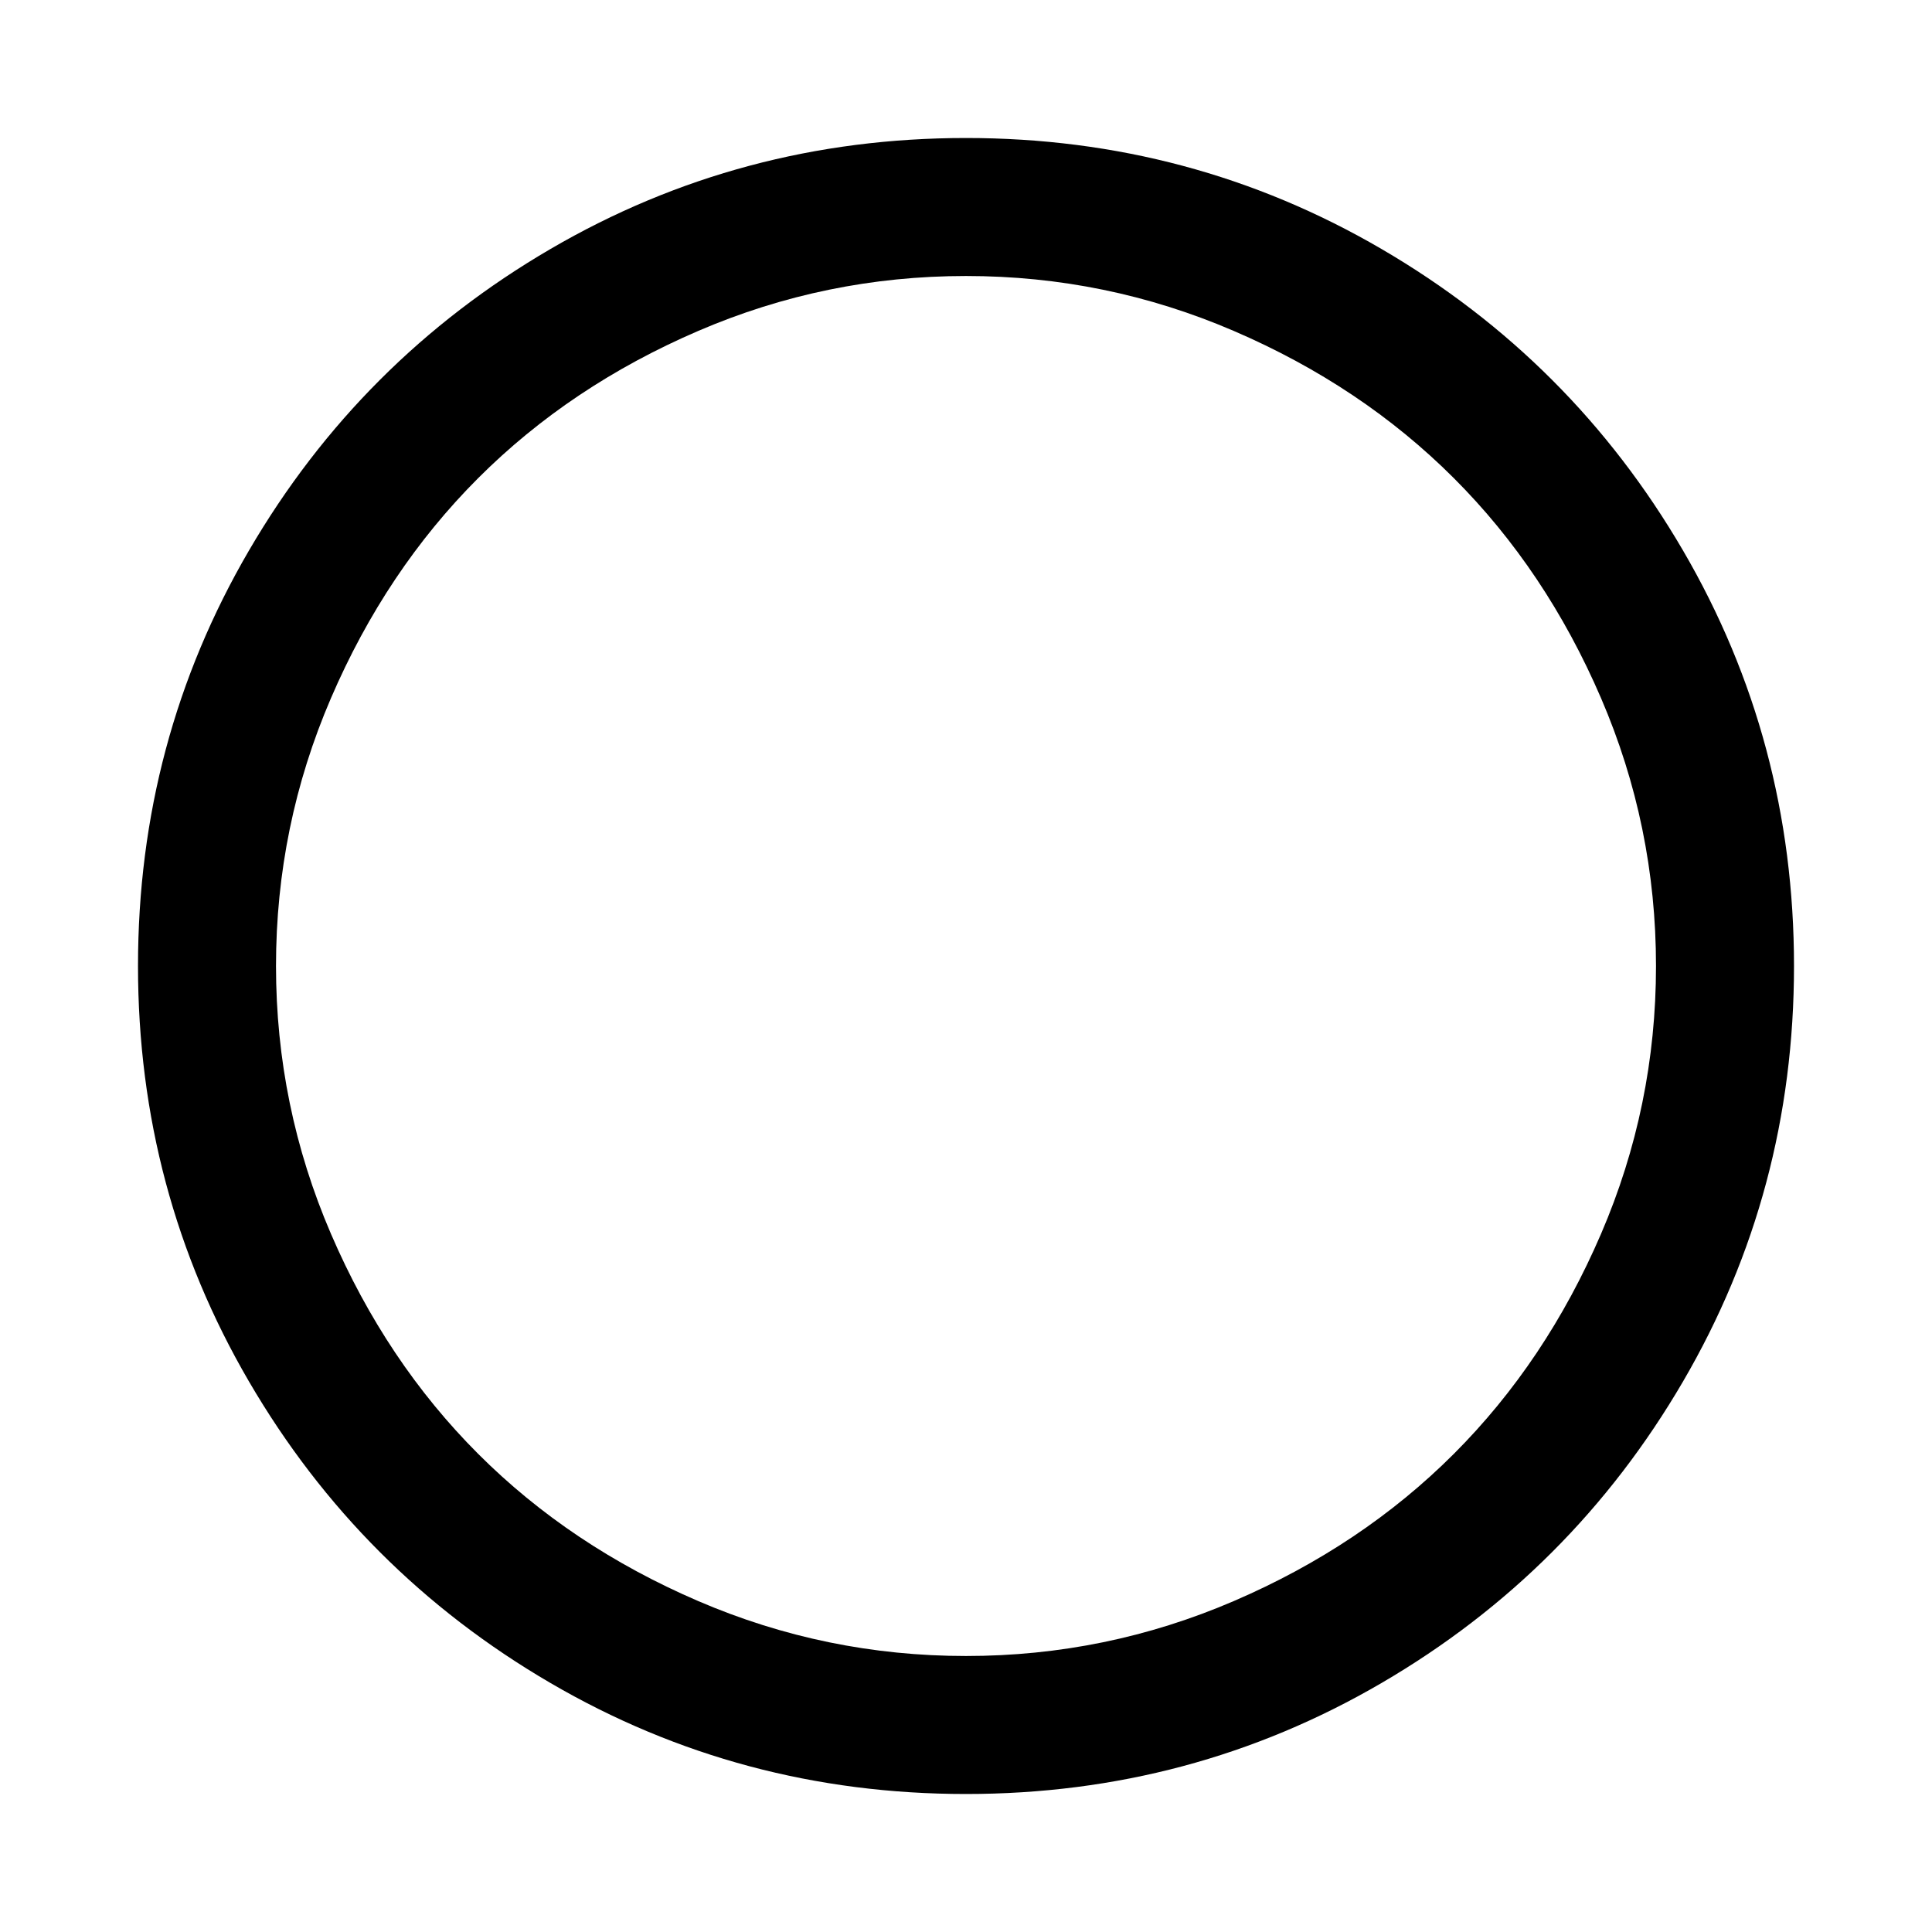
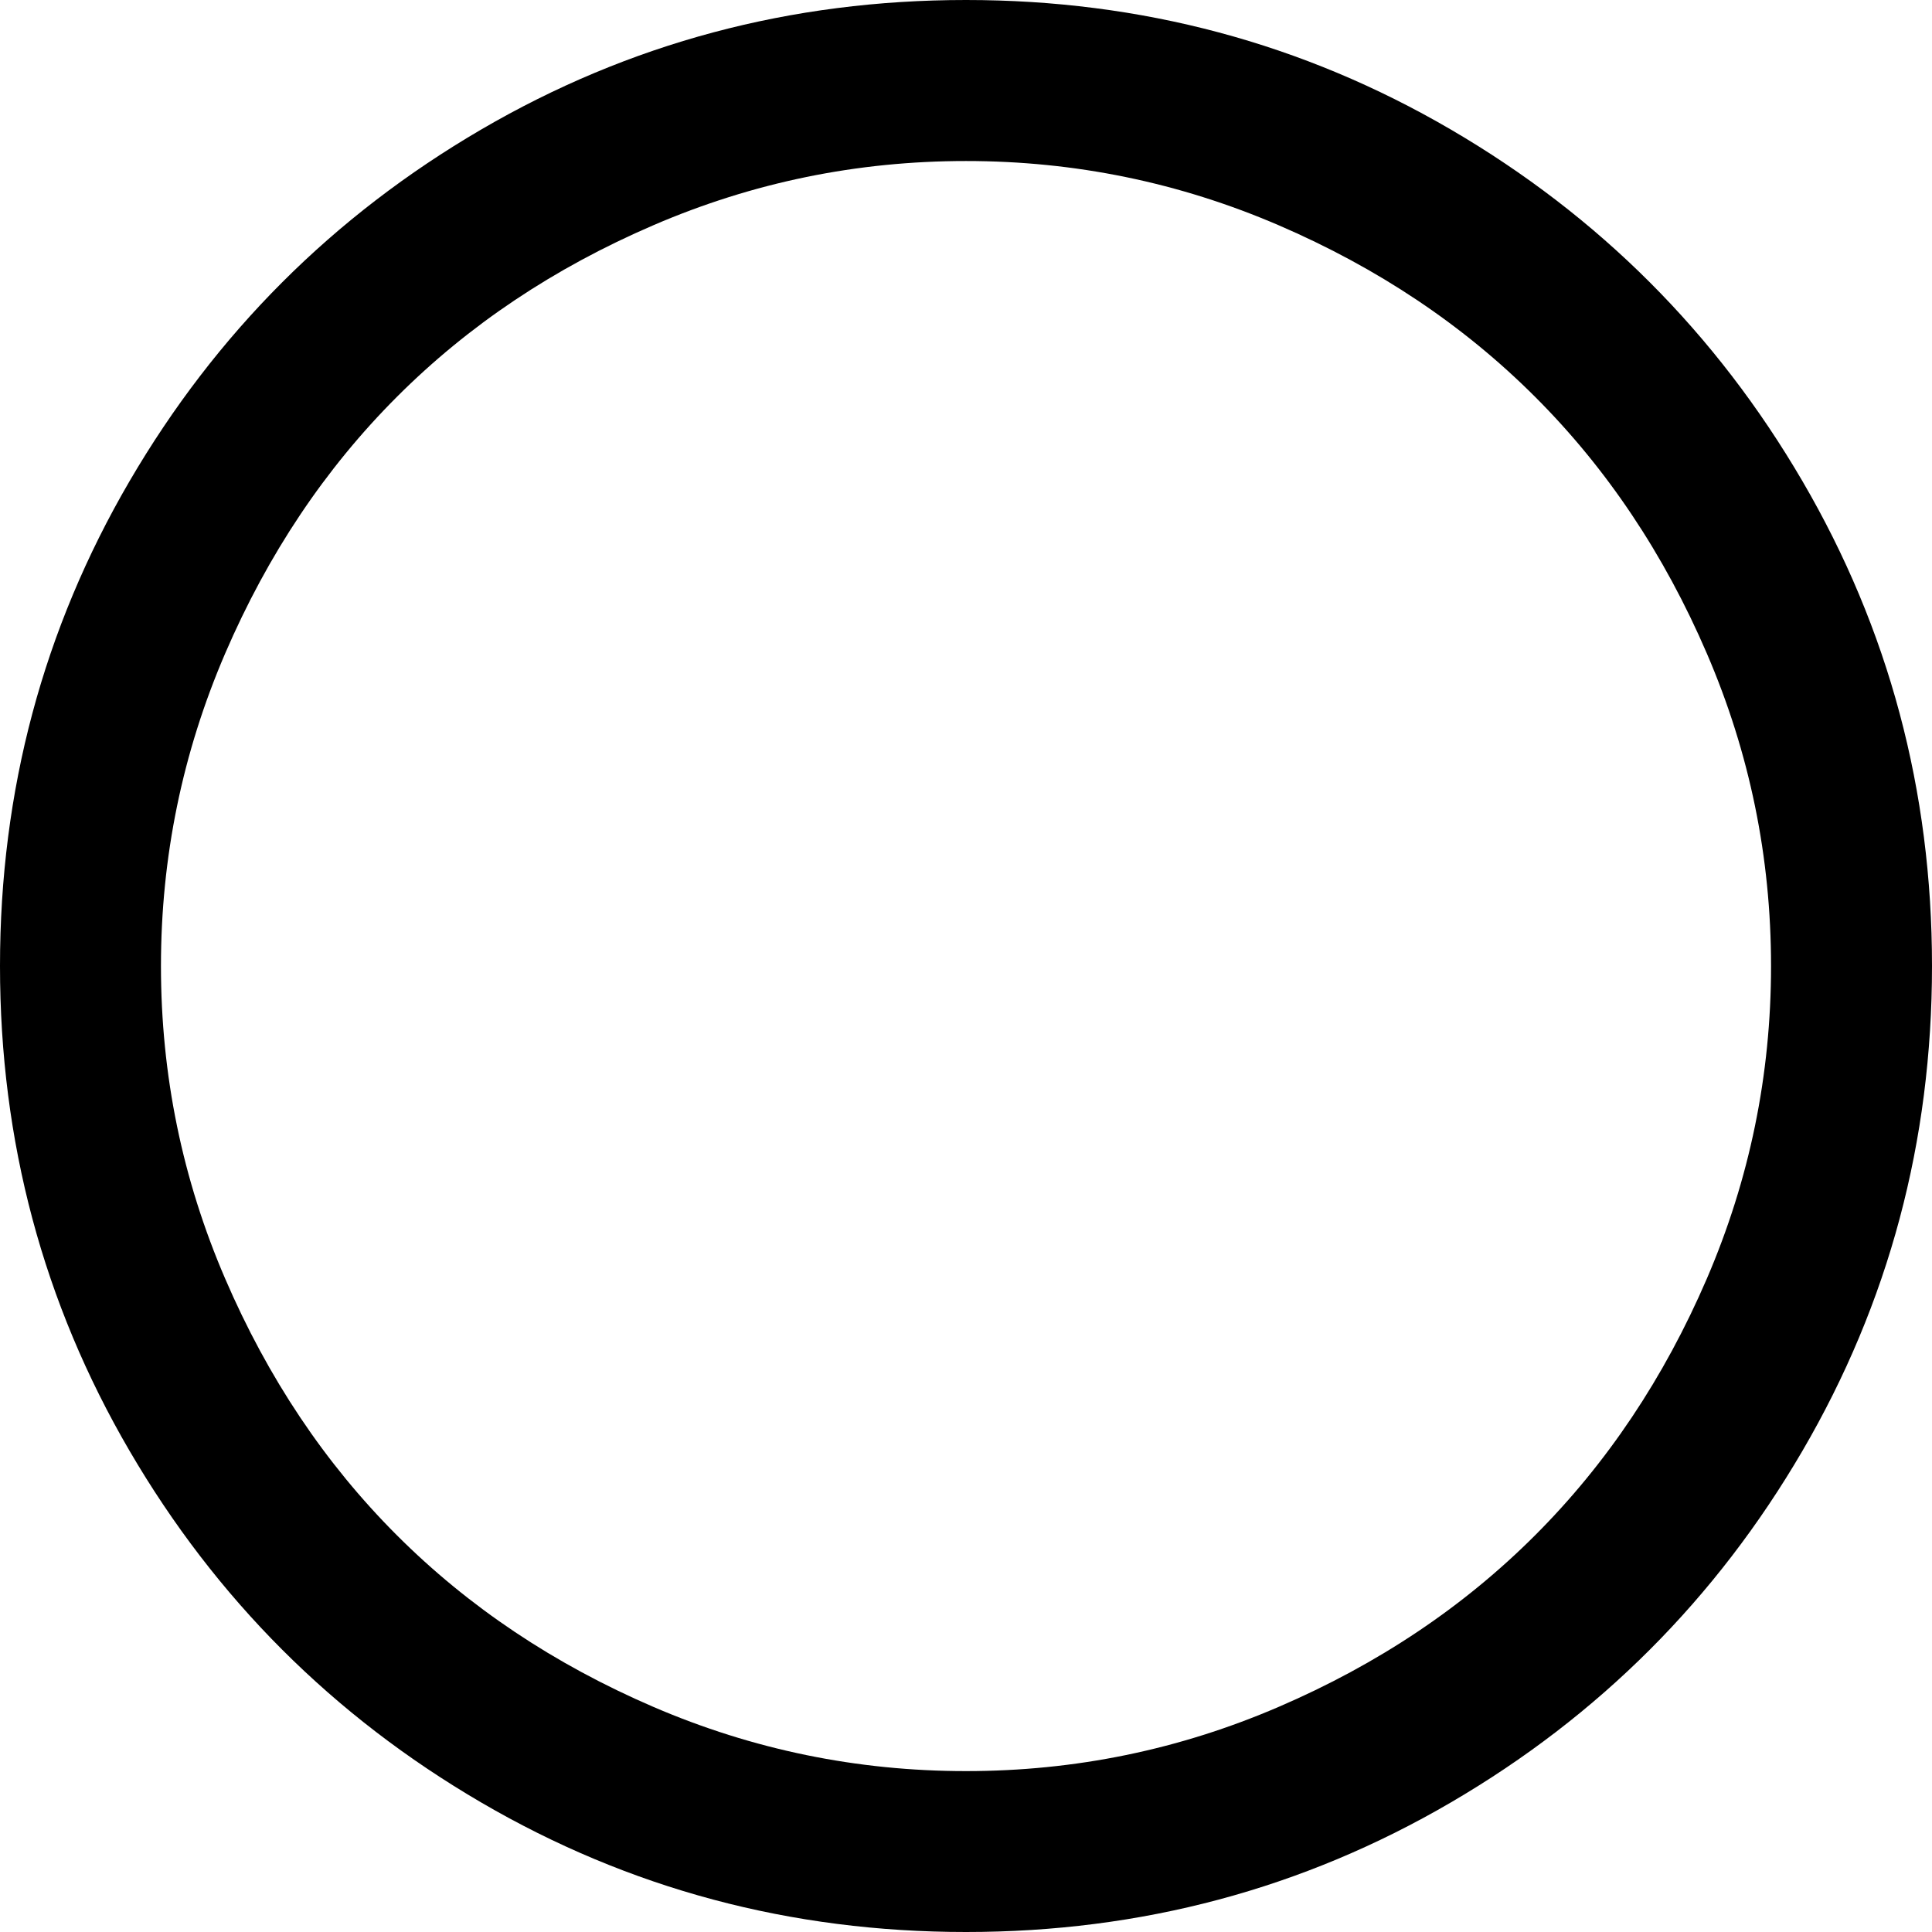
- <svg xmlns="http://www.w3.org/2000/svg" width="1792" height="1792" viewBox="0 0 1792 1792">
-   <path d="M896 256q-130 0-248.5 51t-204 136.5-136.5 204-51 248.5 51 248.5 136.5 204 204 136.5 248.5 51 248.5-51 204-136.5 136.5-204 51-248.5-51-248.5-136.5-204-204-136.5-248.5-51zm768 640q0 209-103 385.5t-279.5 279.5-385.5 103-385.5-103-279.5-279.5-103-385.5 103-385.5 279.5-279.5 385.5-103 385.5 103 279.5 279.5 103 385.5z" />
+ <svg xmlns="http://www.w3.org/2000/svg" width="32" height="32" viewBox="0 0 32 32">
+   <path d="M16 2.667c-1.806 0-3.531.354-5.177 1.063-1.646.708-3.063 1.656-4.25 2.844-1.188 1.188-2.135 2.604-2.844 4.25-.708 1.646-1.063 3.372-1.063 5.177 0 1.806.354 3.531 1.063 5.177.708 1.646 1.656 3.063 2.844 4.25 1.188 1.188 2.604 2.135 4.25 2.844 1.646.708 3.372 1.063 5.177 1.063 1.806 0 3.531-.354 5.177-1.063 1.646-.708 3.063-1.656 4.25-2.844 1.188-1.188 2.135-2.604 2.844-4.25.708-1.646 1.063-3.372 1.063-5.177 0-1.806-.354-3.531-1.063-5.177-.708-1.646-1.656-3.063-2.844-4.25-1.188-1.188-2.604-2.135-4.25-2.844-1.646-.708-3.372-1.063-5.177-1.063zm16 13.333c0 2.903-.715 5.58-2.146 8.031-1.431 2.451-3.372 4.392-5.823 5.823-2.451 1.431-5.128 2.146-8.031 2.146-2.903 0-5.58-.715-8.031-2.146-2.451-1.431-4.392-3.372-5.823-5.823-1.431-2.451-2.146-5.128-2.146-8.031 0-2.903.715-5.58 2.146-8.031 1.431-2.451 3.372-4.392 5.823-5.823 2.451-1.431 5.128-2.146 8.031-2.146 2.903 0 5.58.715 8.031 2.146 2.451 1.431 4.392 3.372 5.823 5.823 1.431 2.451 2.146 5.128 2.146 8.031z" fill="#000" fill-rule="nonzero" />
</svg>
